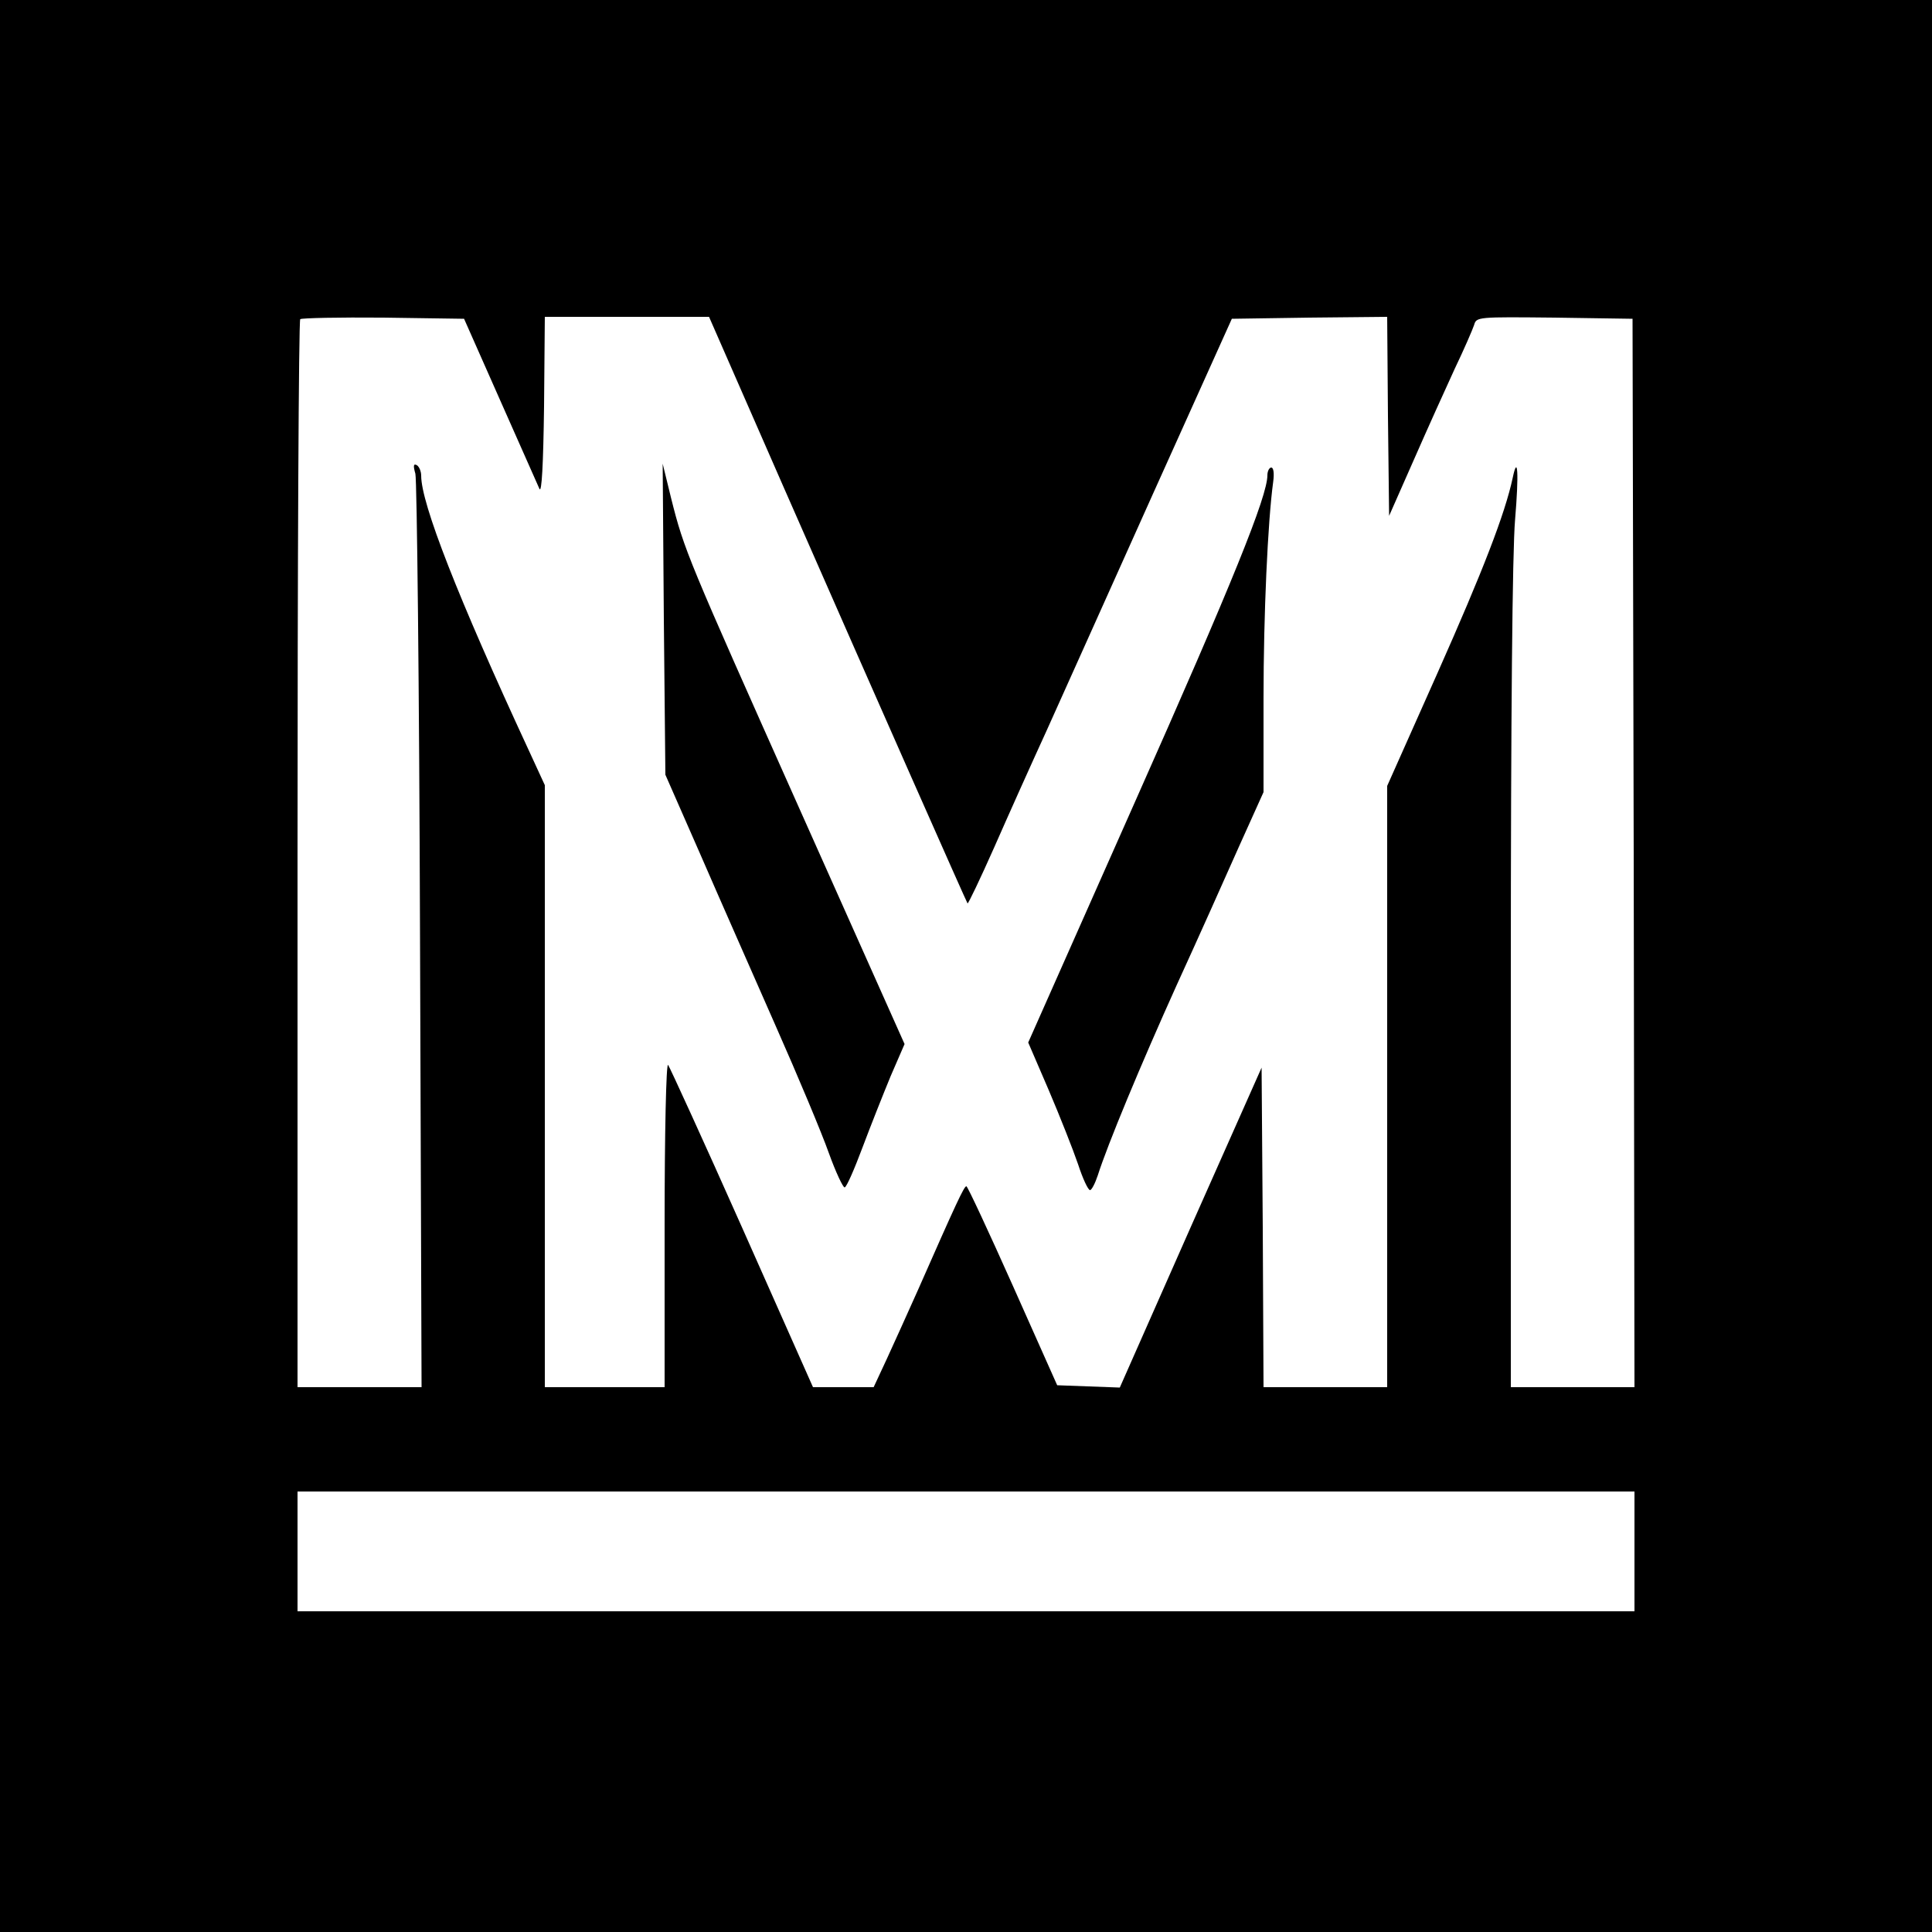
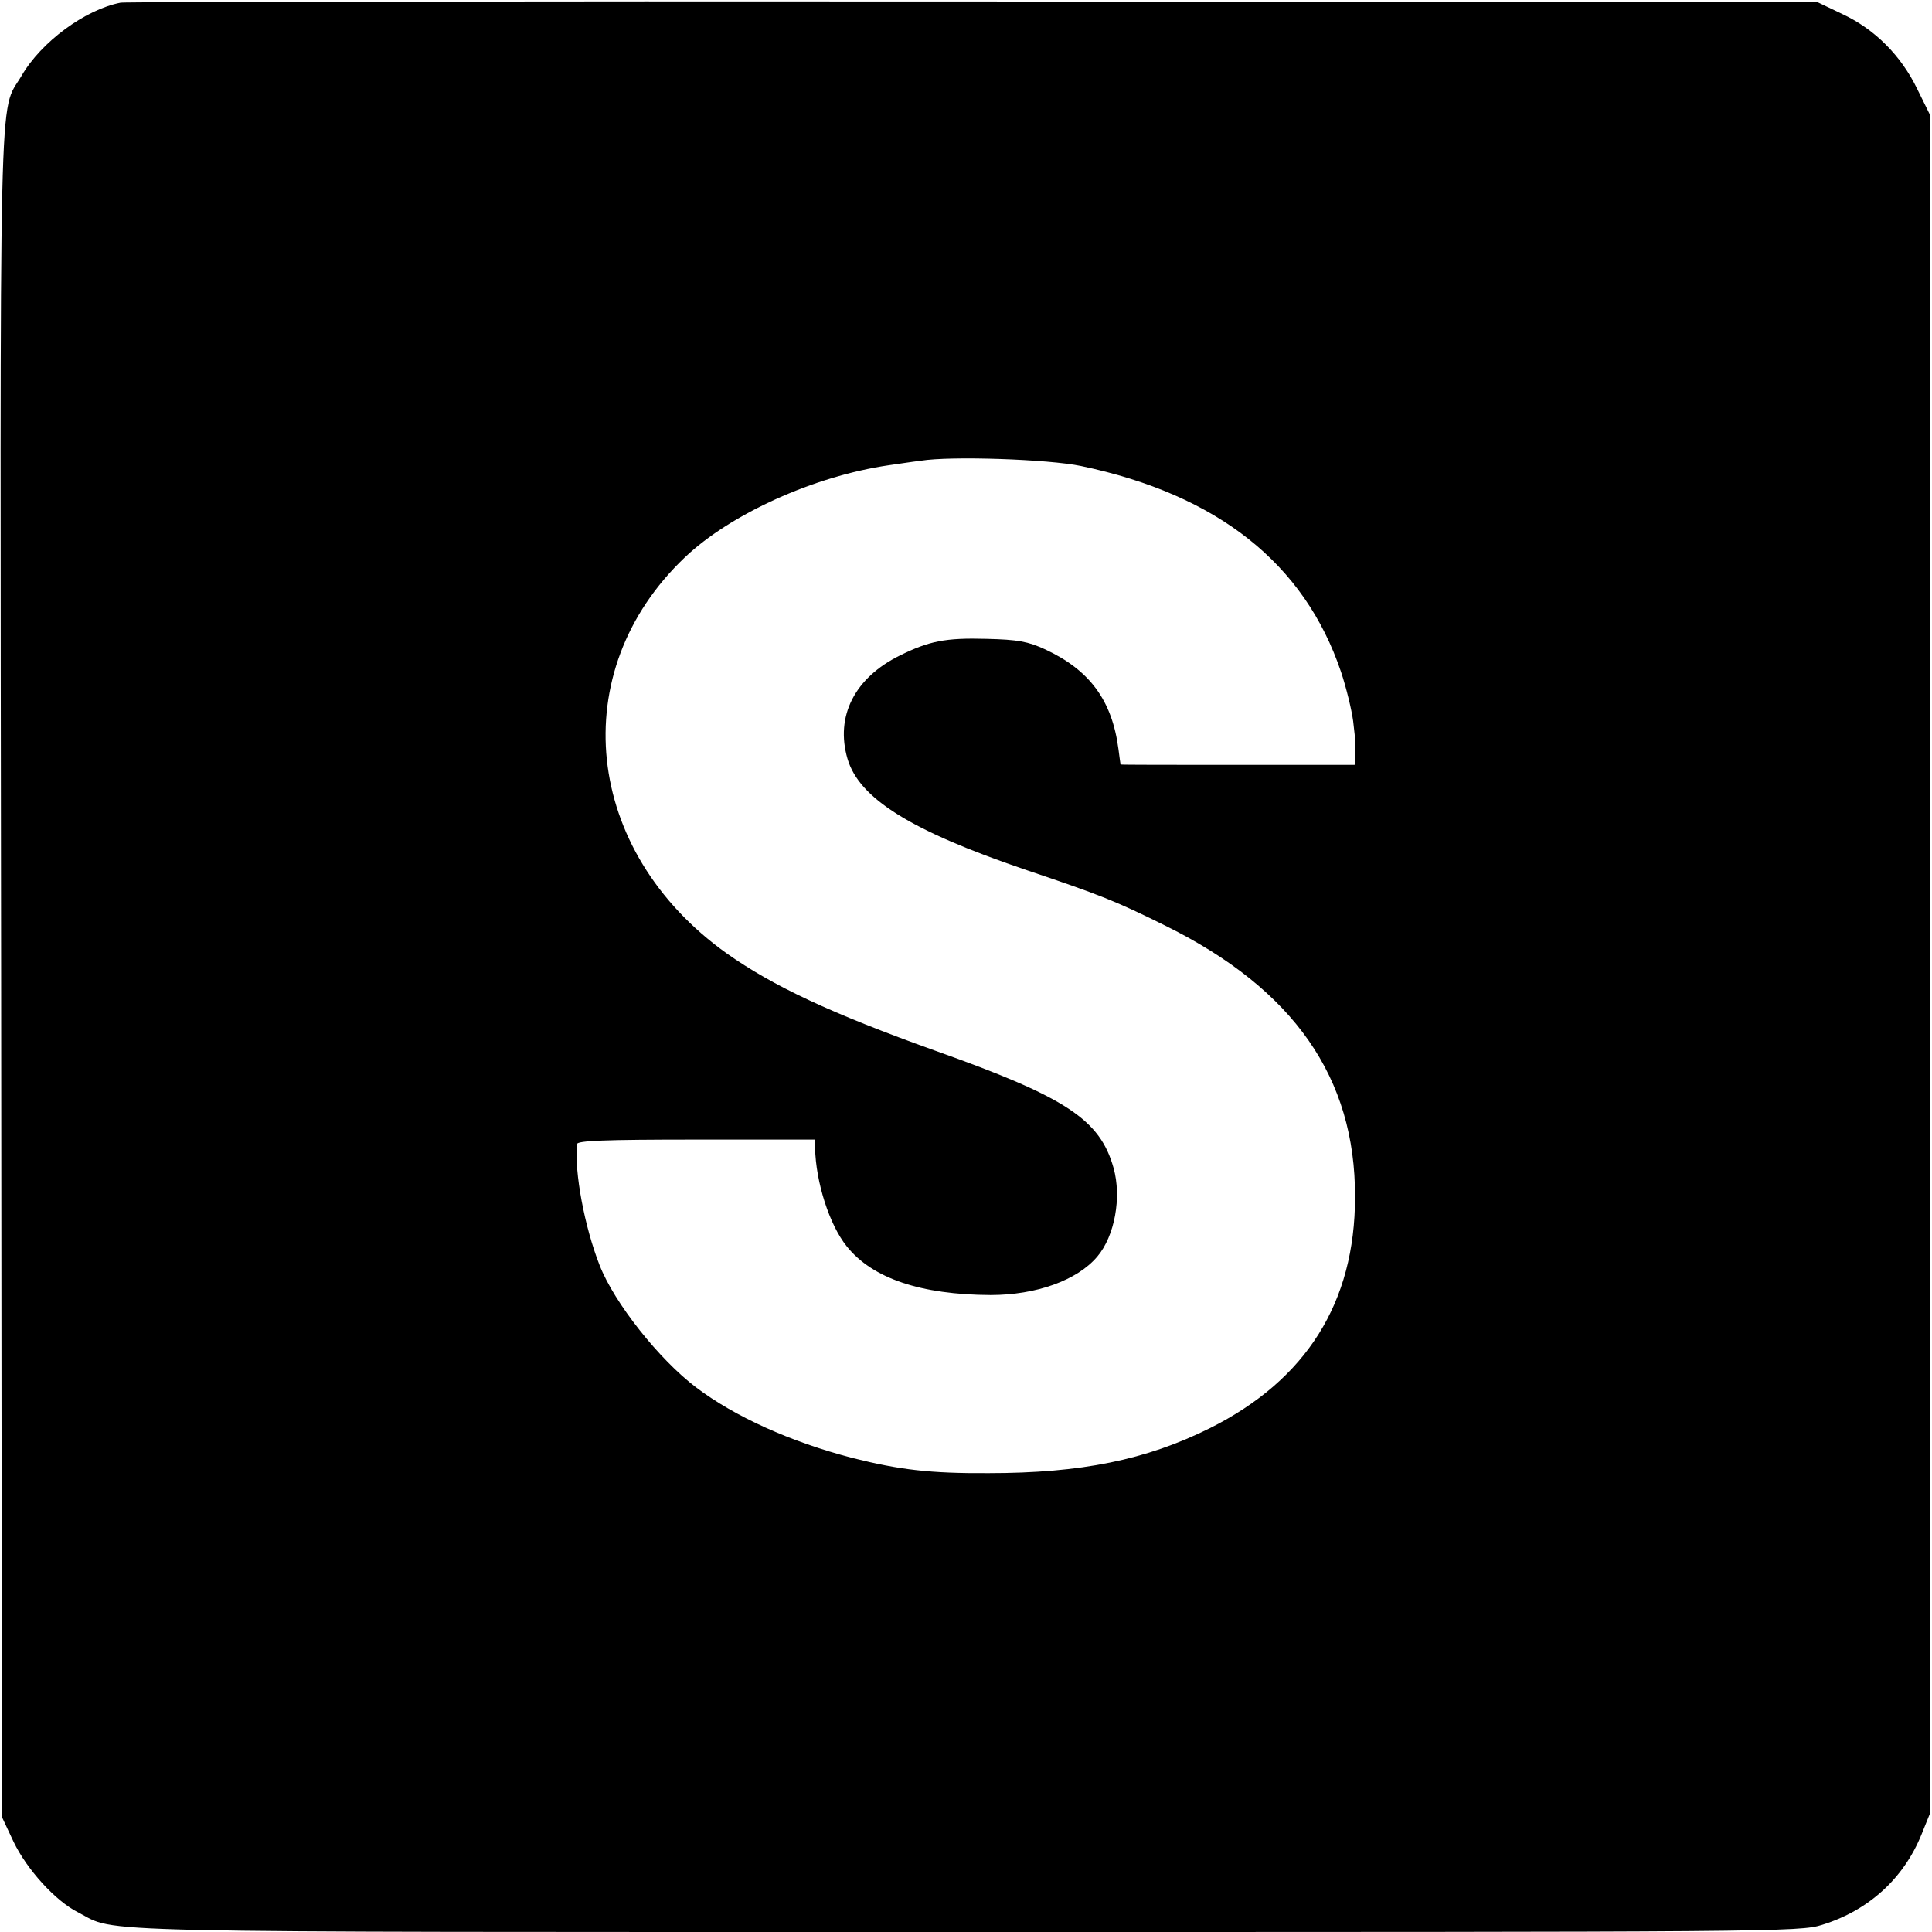
- <svg xmlns="http://www.w3.org/2000/svg" version="1.0" width="500pt" height="500pt" viewBox="0 0 500 500" preserveAspectRatio="xMidYMid meet">
-   <g transform="translate(0,500) scale(0.1,-0.1)" fill="#000000" stroke="none">
-     <path d="M0 2500 l0 -2500 2500 0 2500 0 0 2500 0 2500 -2500 0 -2500 0 0 -2500z m1294 1465 c51 -115 97 -219 102 -230 6 -13 10 63 12 213 l2 232 213 0 212 0 194 -443 c248 -565 472 -1071 475 -1075 2 -1 33 64 69 145 36 82 97 218 136 303 38 85 162 360 274 610 l205 455 201 3 201 2 2 -257 3 -258 64 145 c35 80 83 186 106 236 24 50 46 101 50 113 6 21 9 21 208 19 l202 -3 3 -1382 2 -1383 -160 0 -160 0 0 1059 c0 675 4 1106 11 1186 10 120 7 171 -6 109 -20 -94 -78 -243 -194 -504 l-131 -294 0 -778 0 -778 -160 0 -160 0 -2 414 -3 413 -184 -414 -183 -414 -81 3 -81 3 -115 258 c-63 141 -117 257 -120 257 -6 0 -26 -43 -126 -270 -26 -58 -62 -138 -80 -177 l-34 -73 -78 0 -79 0 -183 412 c-101 227 -188 417 -192 422 -5 6 -9 -178 -9 -412 l0 -422 -155 0 -155 0 0 779 0 779 -41 89 c-185 399 -279 640 -279 712 0 11 -5 23 -11 27 -9 5 -10 -1 -4 -22 4 -16 10 -554 12 -1196 l4 -1168 -160 0 -161 0 0 1378 c0 758 3 1382 7 1386 4 3 101 5 215 4 l209 -3 93 -210z m2936 -2980 l0 -155 -1730 0 -1730 0 0 155 0 155 1730 0 1730 0 0 -155z" />
-     <path d="M1718 3397 l4 -402 90 -205 c49 -113 137 -312 195 -444 58 -131 120 -279 138 -330 18 -50 37 -90 41 -89 5 1 25 47 46 103 21 56 54 139 73 185 l36 83 -272 609 c-291 652 -298 668 -332 803 l-22 90 3 -403z" />
-     <path d="M3280 3770 c0 -54 -90 -277 -343 -846 l-276 -622 53 -123 c29 -68 63 -154 76 -192 12 -37 26 -67 31 -67 4 0 13 17 20 38 25 79 111 286 204 492 54 118 126 279 161 358 l64 142 0 243 c0 217 11 458 25 560 3 22 1 37 -5 37 -5 0 -10 -9 -10 -20z" />
+ <svg xmlns="http://www.w3.org/2000/svg" version="1.0" width="512pt" height="512pt" viewBox="0 0 512 512" preserveAspectRatio="xMidYMid meet">
+   <g transform="translate(0,512) scale(0.1,-0.1)" fill="#000000" stroke="none">
+     <path d="M320 5113 c-94 -18 -211 -104 -263 -194 -61 -104 -57 64 -54 -2379 l2 -2235 31 -66 c35 -73 111 -157 171 -187 107 -55 -42 -52 2353 -52 2141 0 2210 0 2269 19 123 38 216 123 263 239 l23 57 0 2250 0 2250 -34 69 c-43 89 -113 159 -199 199 l-67 32 -2235 1 c-1229 1 -2246 -1 -2260 -3z m2545 -1228 c362 -76 592 -258 689 -546 14 -42 28 -100 32 -130 7 -62 7 -56 5 -90 l-1 -26 -310 0 c-170 0 -310 0 -310 1 -1 1 -3 19 -6 41 -17 129 -76 209 -194 264 -46 21 -72 26 -156 28 -109 3 -152 -6 -229 -44 -120 -59 -172 -161 -139 -274 31 -105 167 -190 469 -293 202 -68 242 -84 375 -150 339 -168 502 -402 501 -718 0 -280 -129 -485 -385 -613 -169 -84 -341 -119 -586 -119 -155 -1 -237 9 -360 40 -166 43 -313 110 -415 187 -98 74 -217 224 -256 324 -40 102 -67 246 -60 321 1 9 71 12 316 12 l315 0 0 -22 c2 -91 38 -204 84 -261 68 -85 196 -128 381 -129 121 0 230 39 283 102 46 54 65 157 43 235 -36 128 -125 187 -471 310 -279 100 -432 172 -555 259 -379 271 -429 746 -110 1049 121 115 342 215 540 244 22 3 60 9 85 12 80 13 339 4 425 -14z" />
  </g>
</svg>
